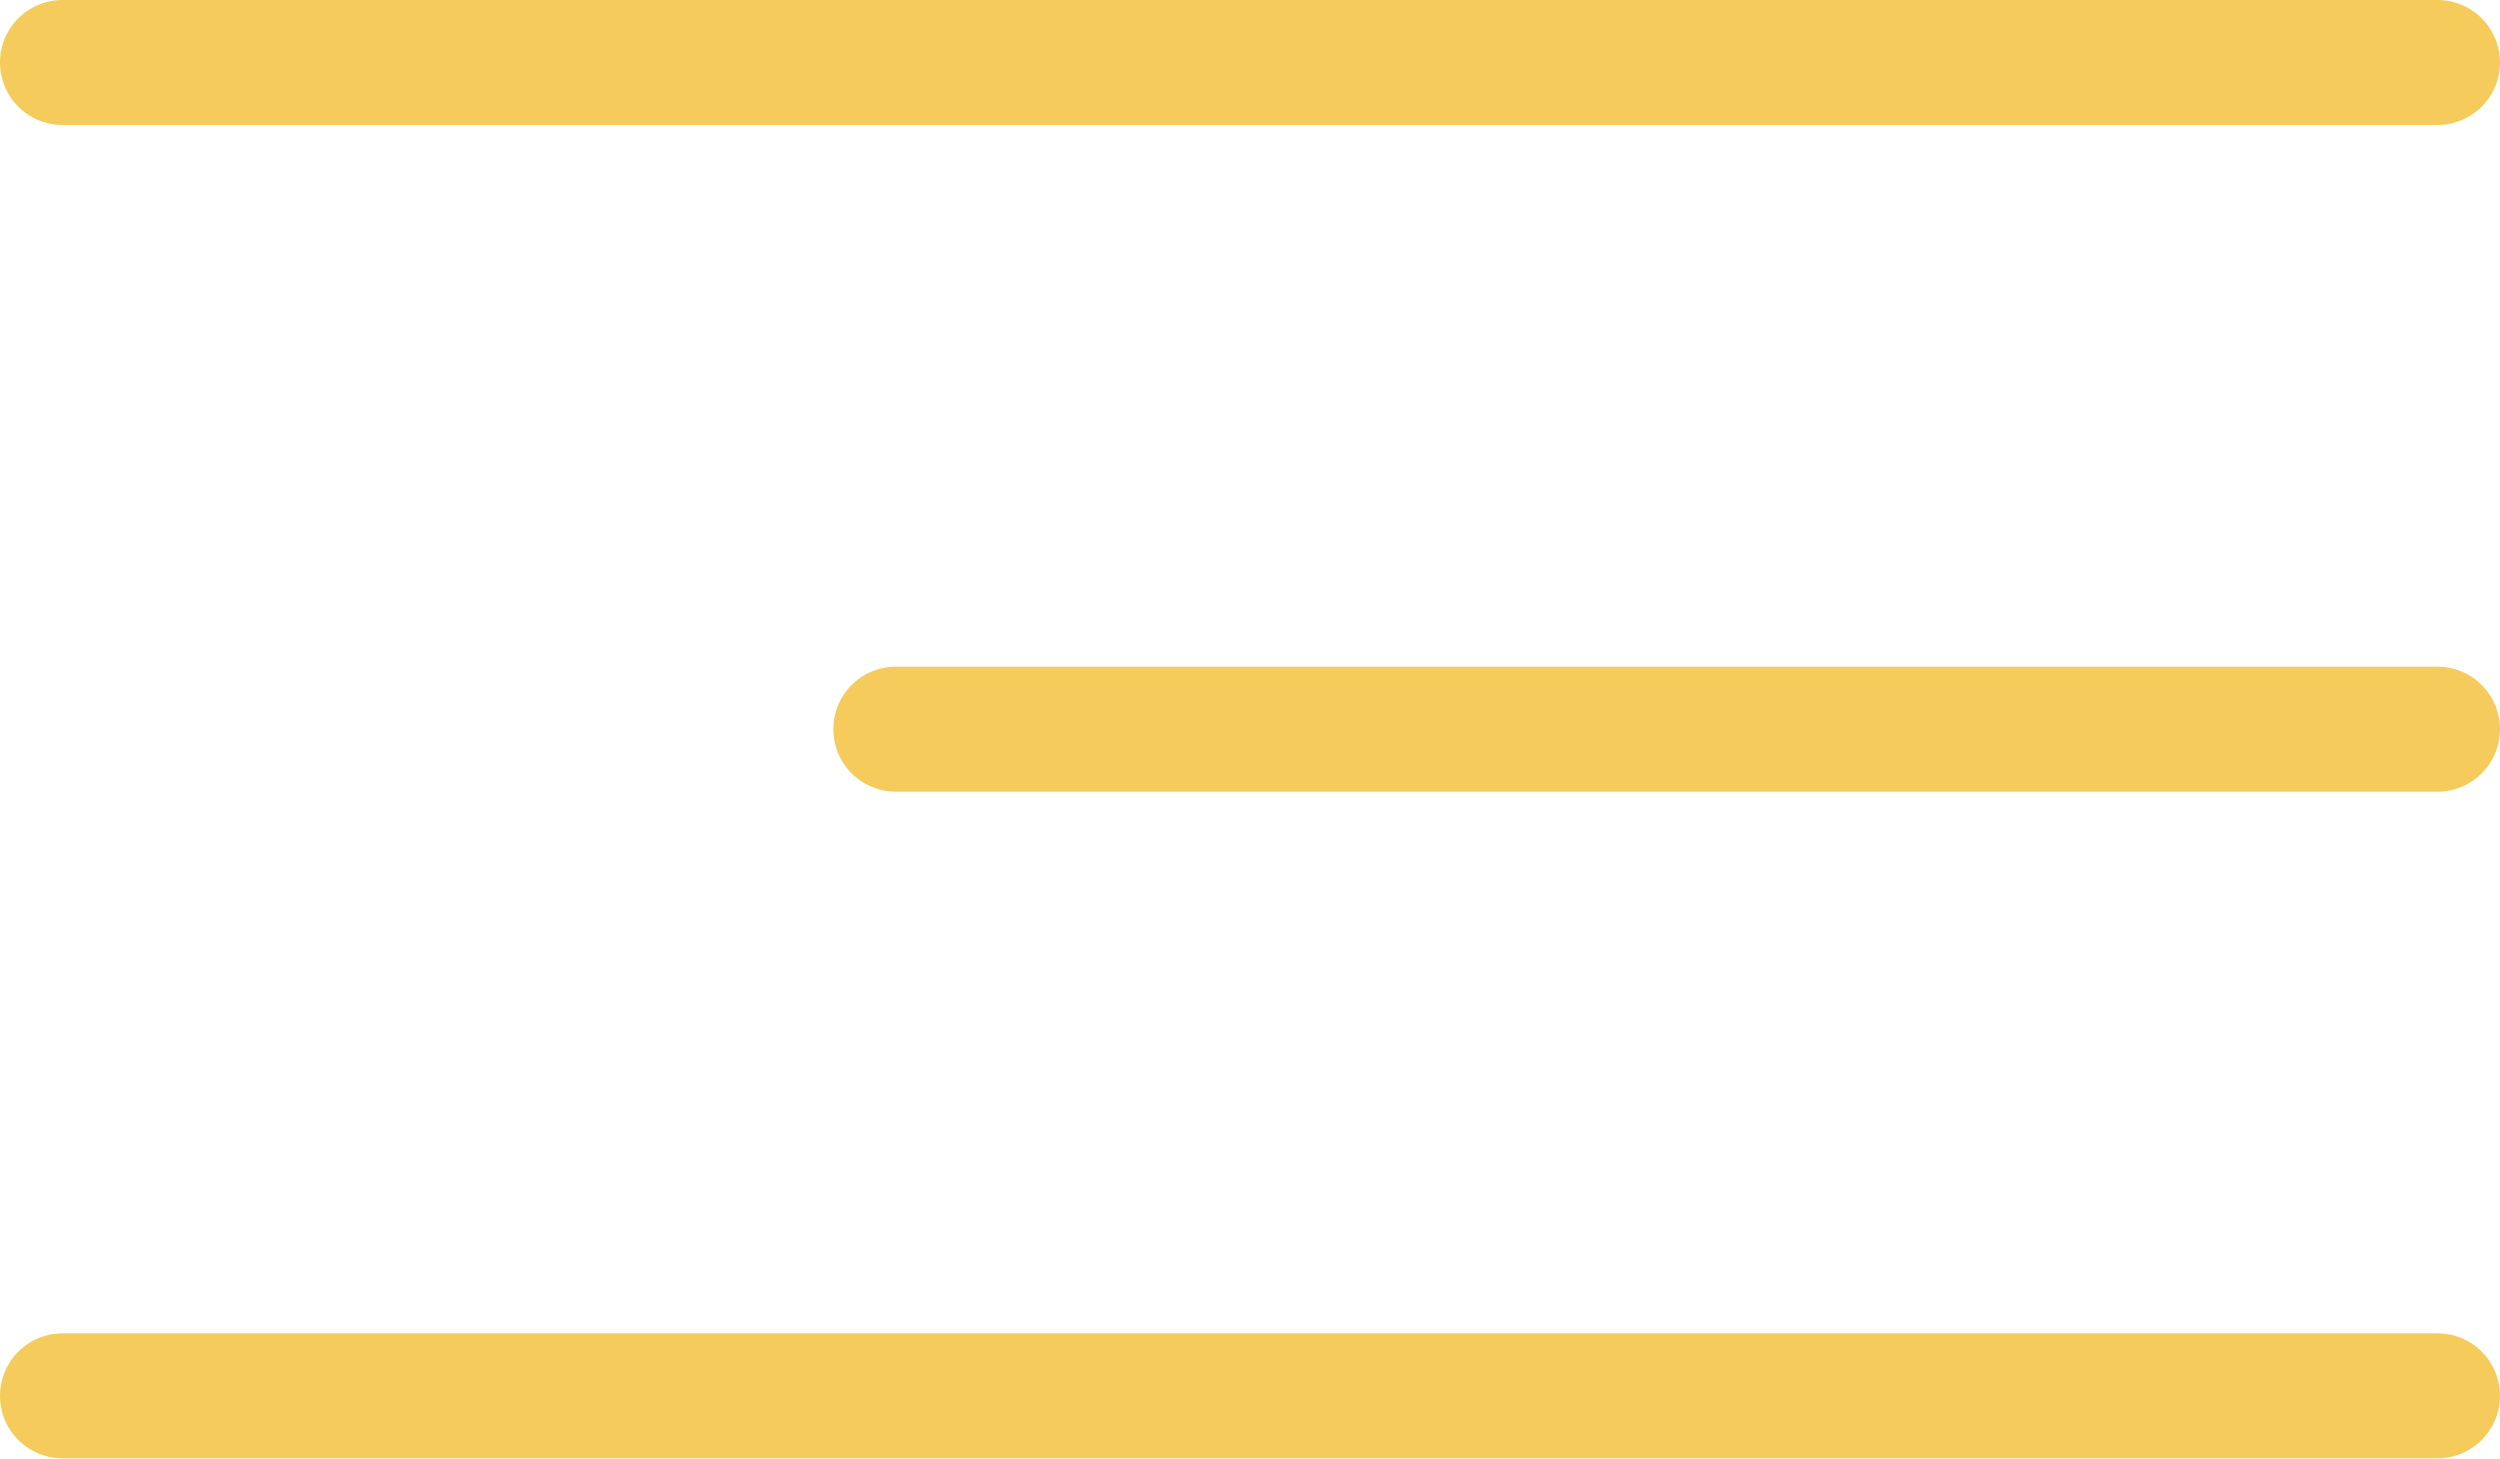
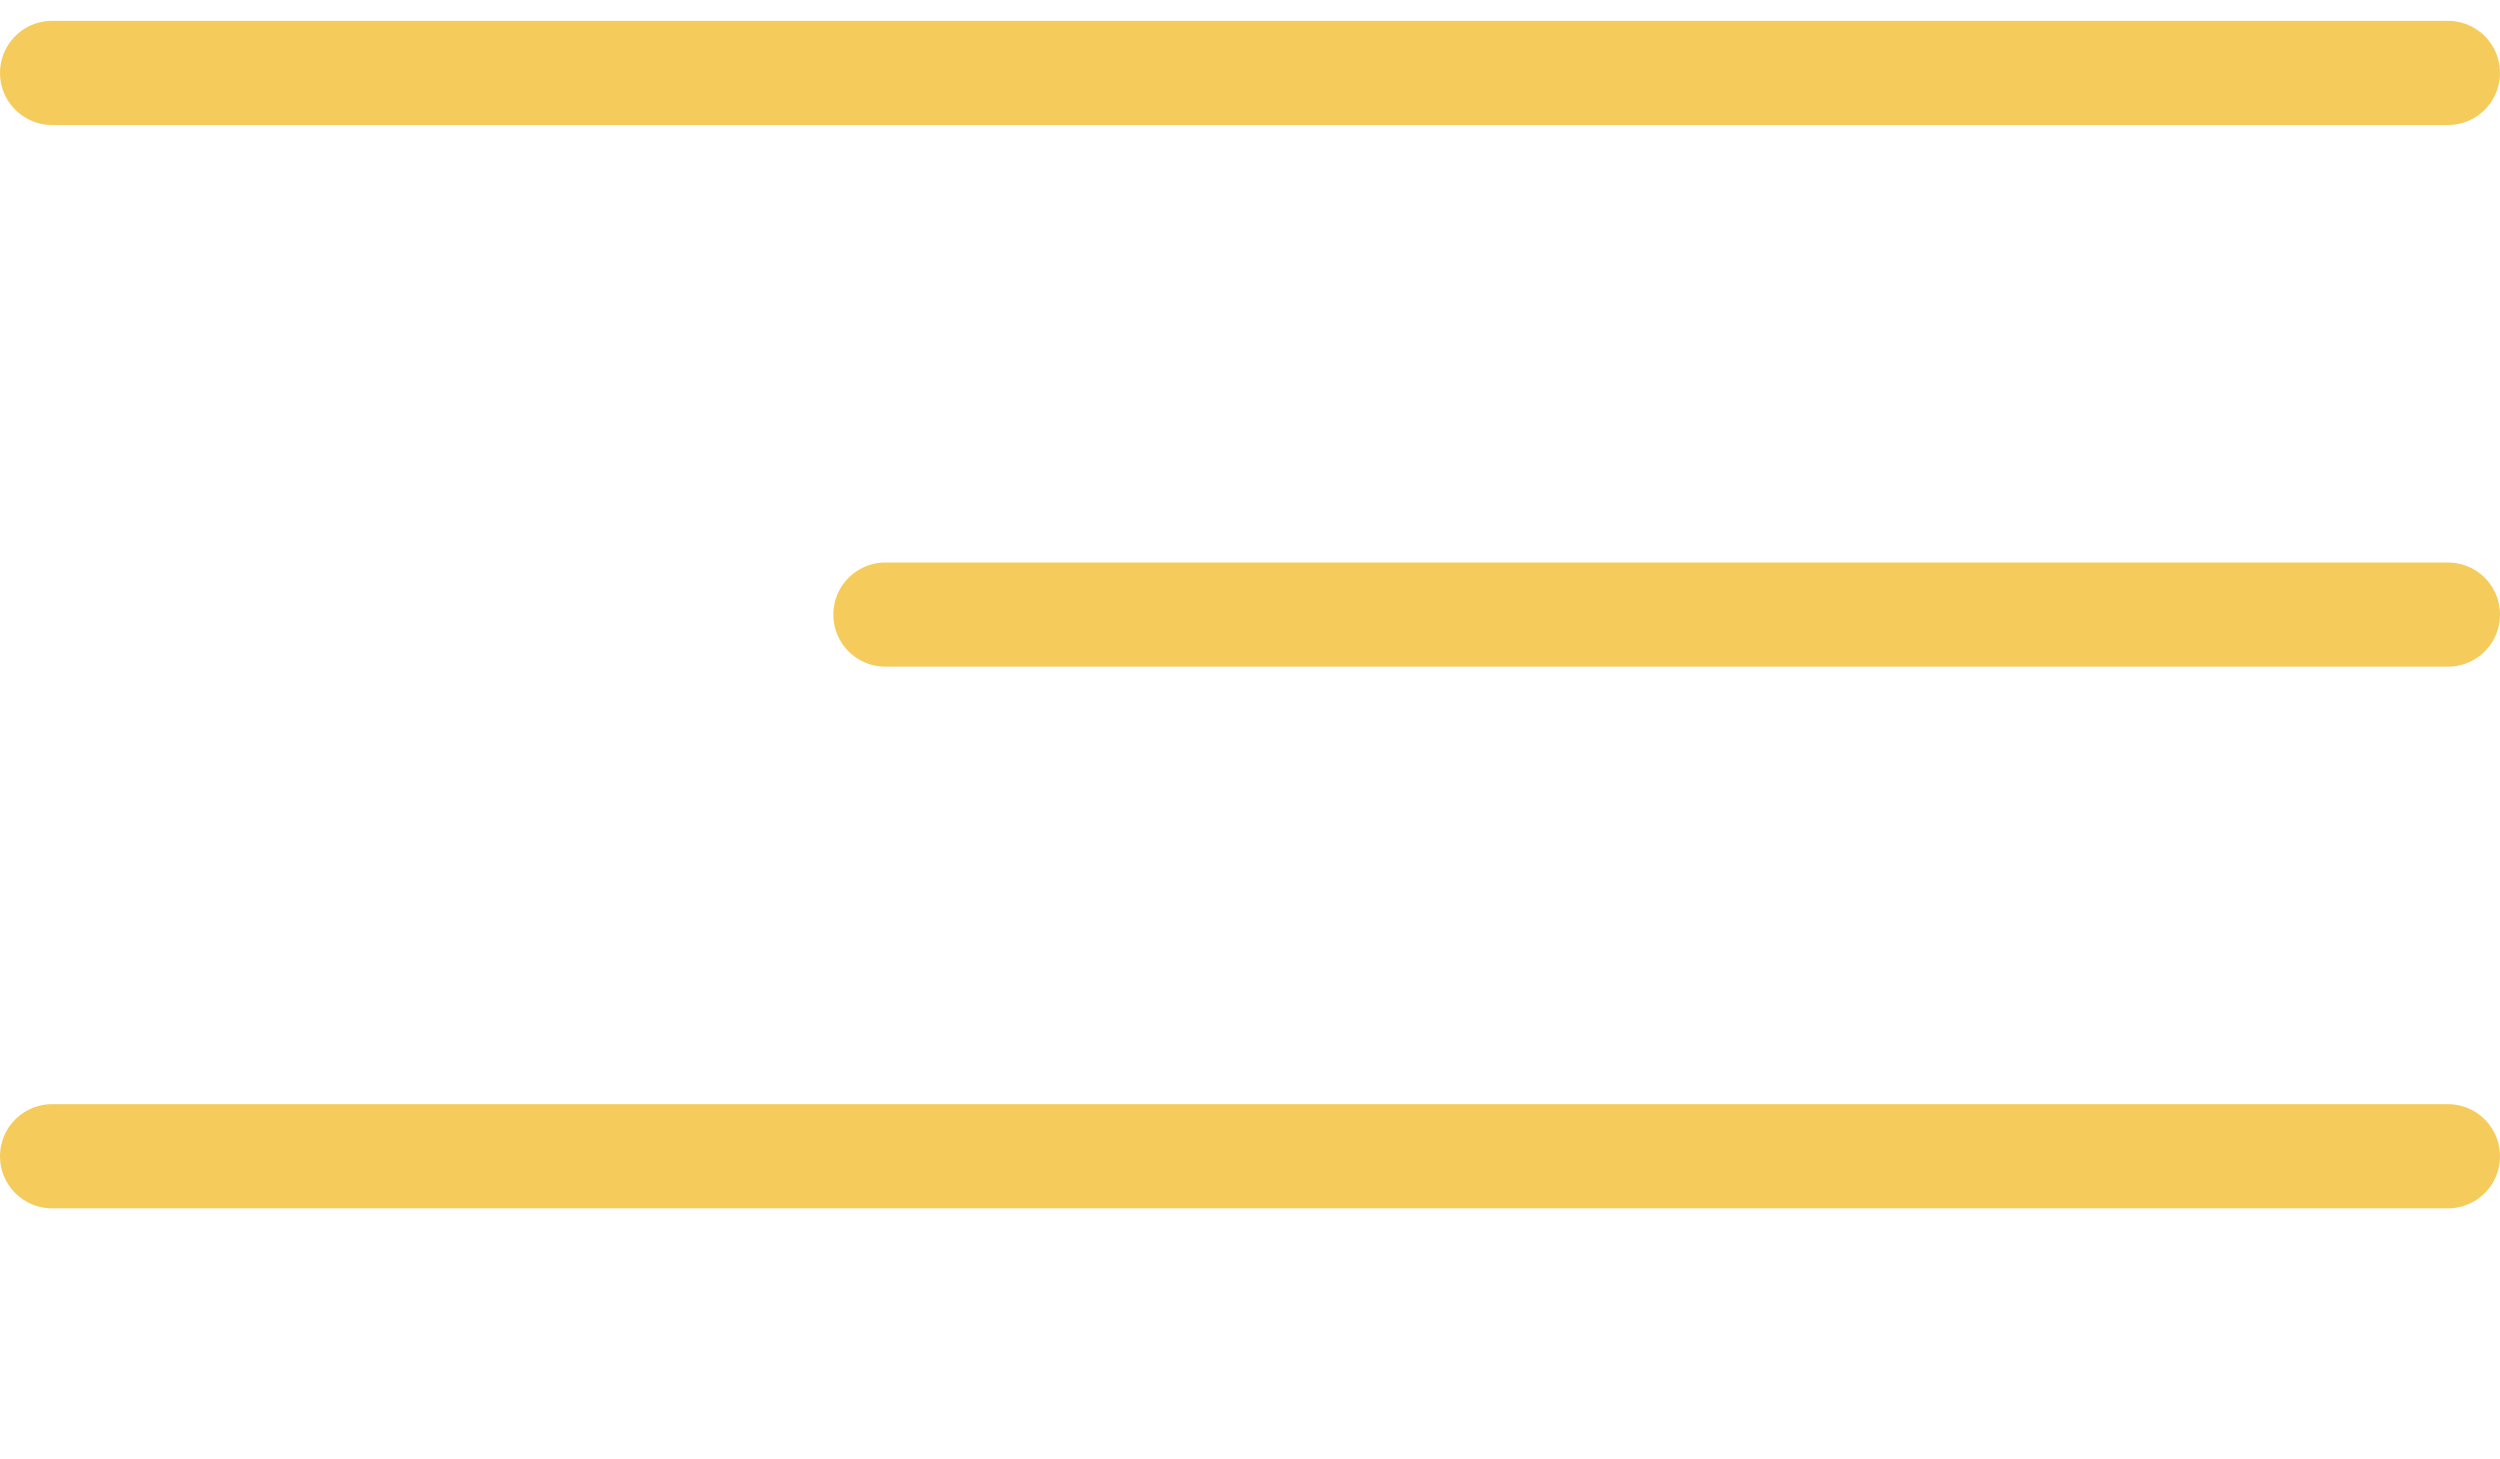
<svg xmlns="http://www.w3.org/2000/svg" width="60" height="35" viewBox="0 0 60 35" fill="none">
-   <line x1="1.5" y1="1.5" x2="58.5" y2="1.5" stroke="#F5CB5C" stroke-width="3" stroke-linecap="round" />
-   <line x1="21.5" y1="17.5" x2="58.5" y2="17.5" stroke="#F5CB5C" stroke-width="3" stroke-linecap="round" />
-   <line x1="1.5" y1="33.5" x2="58.5" y2="33.5" stroke="#F5CB5C" stroke-width="3" stroke-linecap="round" />
+   <line x1="1.25" y1="1.75" x2="58.75" y2="1.75" stroke="#F5CB5C" stroke-width="2.5" stroke-linecap="round" />
+   <line x1="21.25" y1="14.75" x2="58.75" y2="14.75" stroke="#F5CB5C" stroke-width="2.5" stroke-linecap="round" />
+   <line x1="1.25" y1="27.75" x2="58.75" y2="27.75" stroke="#F5CB5C" stroke-width="2.5" stroke-linecap="round" />
</svg>
